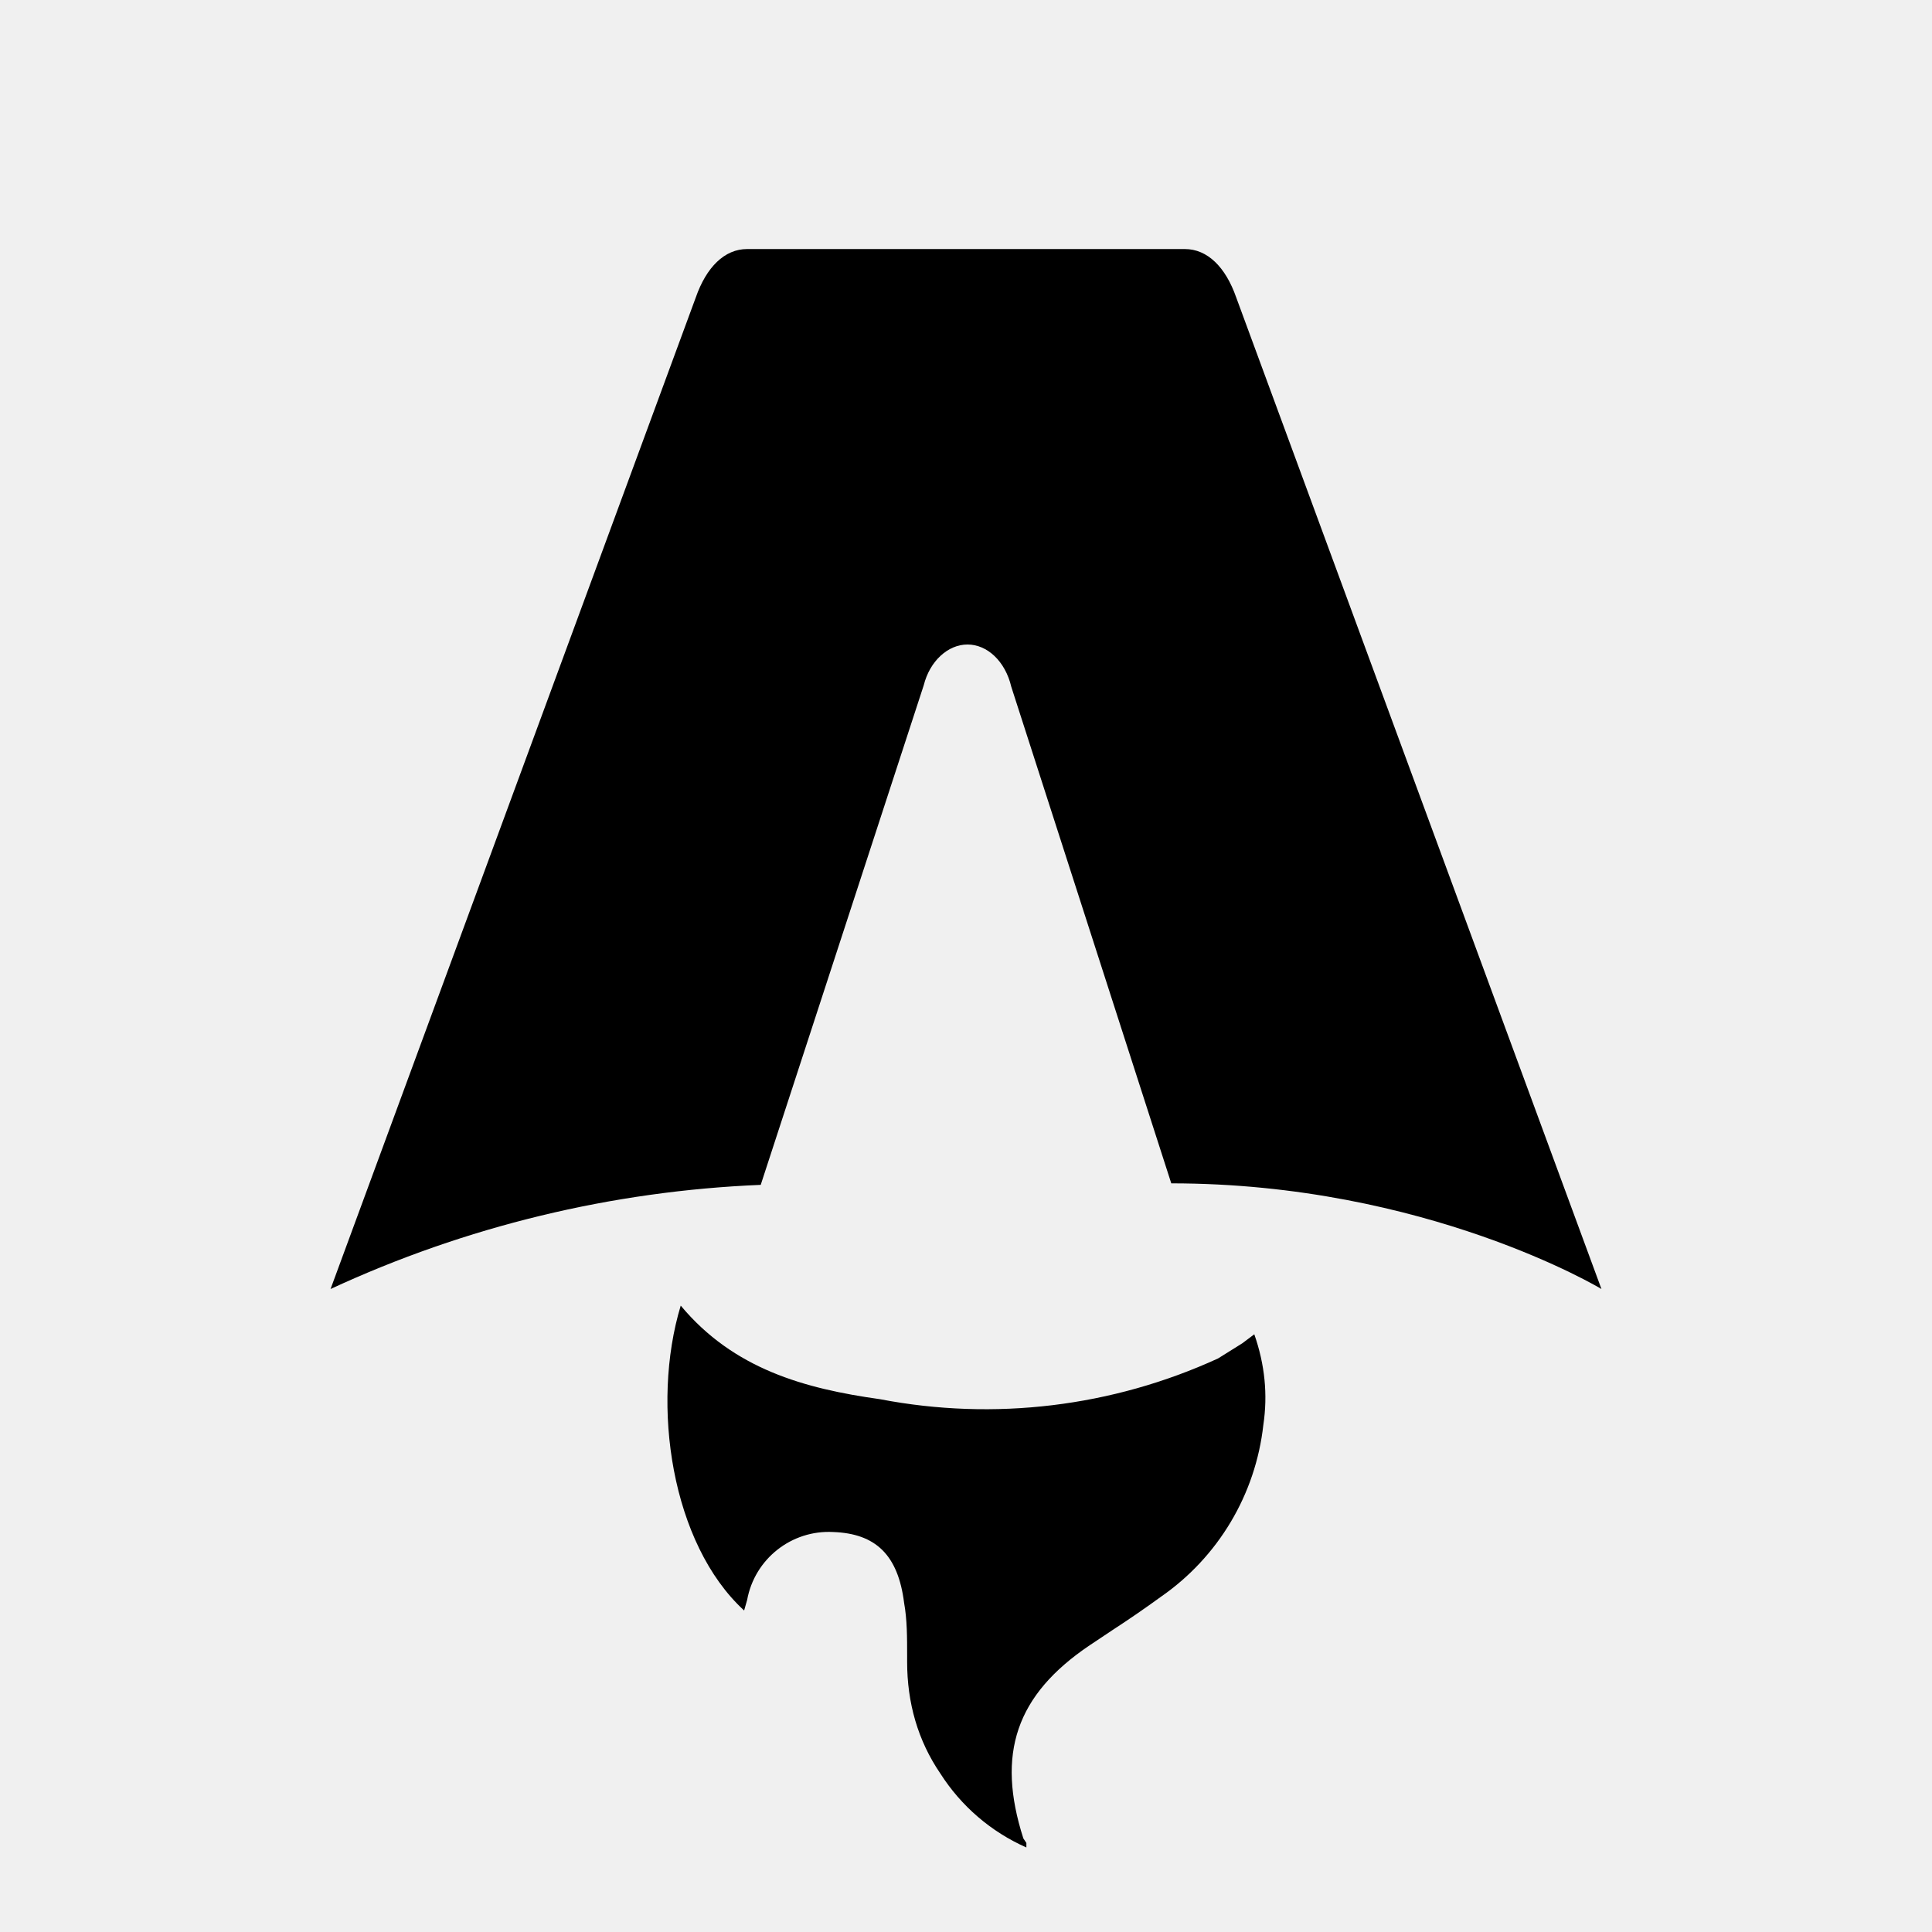
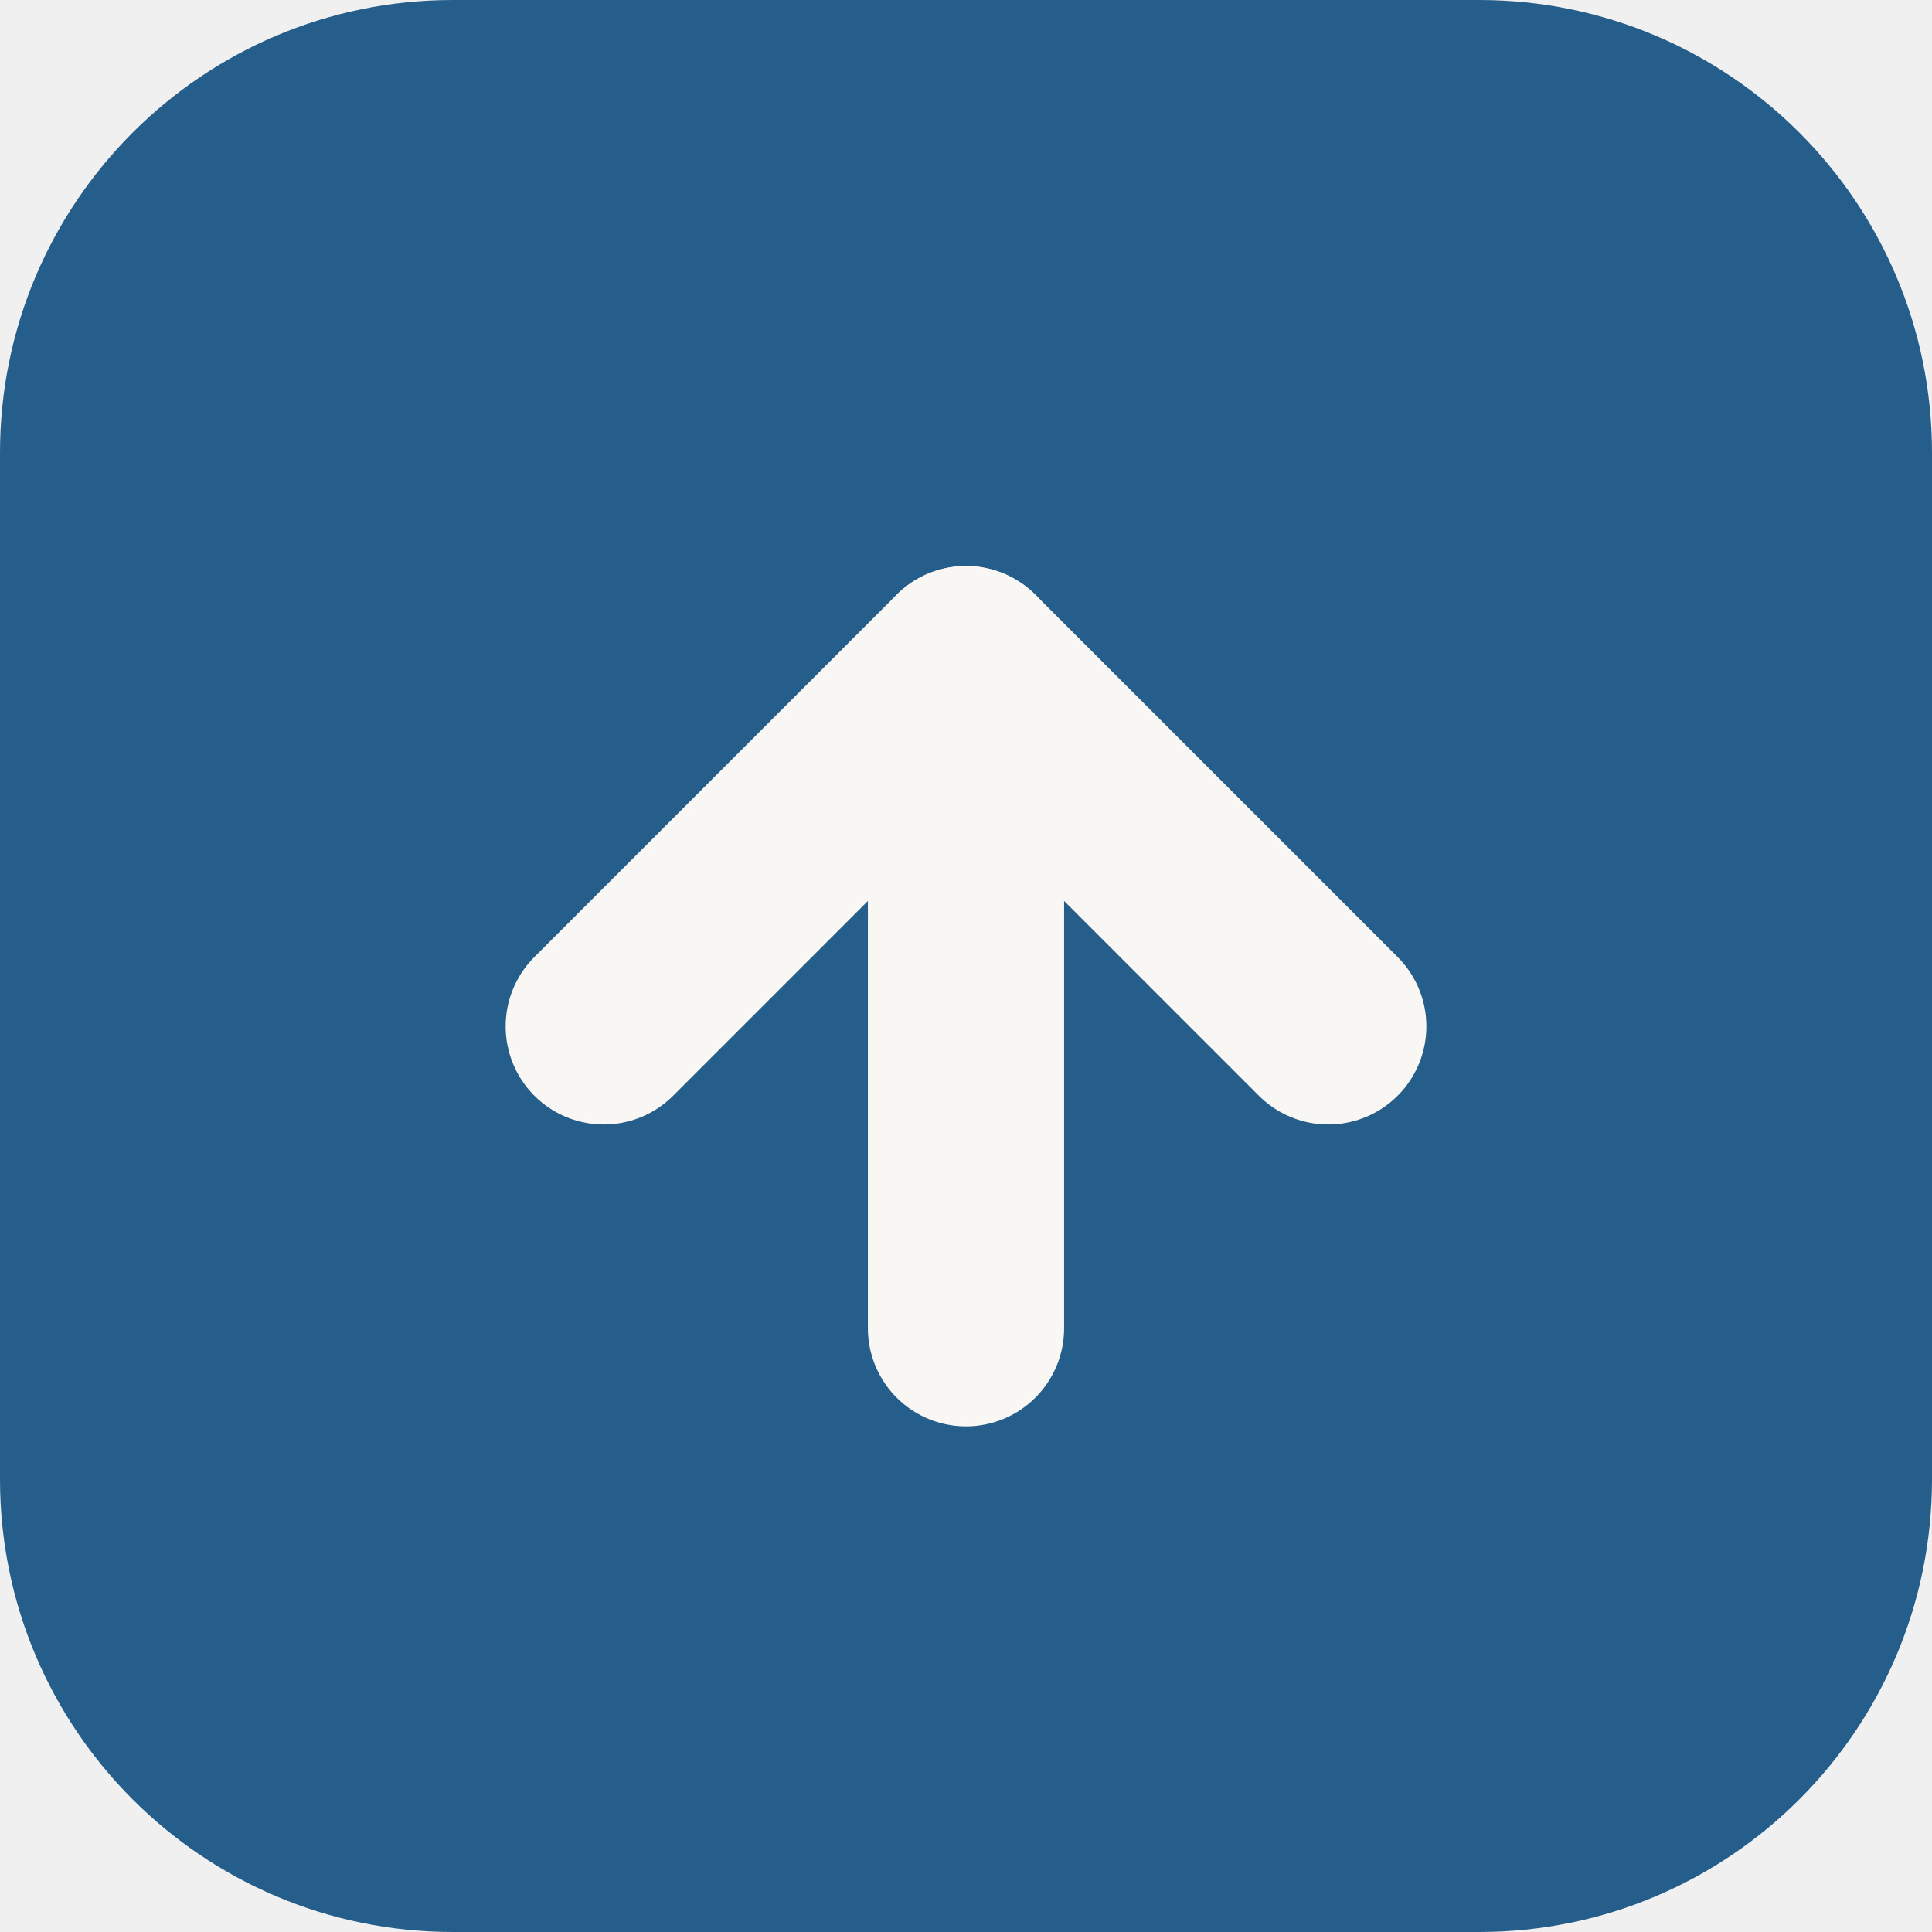
- <svg xmlns="http://www.w3.org/2000/svg" fill="none" viewBox="0 0 128 128">
-   <path d="M50.4 78.5a75.1 75.1 0 0 0-28.5 6.9l24.2-65.7c.7-2 1.9-3.2 3.4-3.2h29c1.5 0 2.7 1.2 3.4 3.2l24.2 65.7s-11.6-7-28.5-7L67 45.5c-.4-1.7-1.6-2.8-2.9-2.8-1.3 0-2.5 1.1-2.9 2.7L50.4 78.5Zm-1.1 28.2Zm-4.2-20.2c-2 6.6-.6 15.8 4.2 20.2a17.5 17.5 0 0 1 .2-.7 5.5 5.5 0 0 1 5.7-4.5c2.8.1 4.3 1.5 4.7 4.7.2 1.1.2 2.3.2 3.5v.4c0 2.7.7 5.2 2.2 7.4a13 13 0 0 0 5.7 4.9v-.3l-.2-.3c-1.8-5.6-.5-9.5 4.4-12.8l1.5-1a73 73 0 0 0 3.2-2.2 16 16 0 0 0 6.8-11.4c.3-2 .1-4-.6-6l-.8.6-1.6 1a37 37 0 0 1-22.4 2.7c-5-.7-9.7-2-13.2-6.2Z" />
-   <style>
-         path { fill: #000; }
-         @media (prefers-color-scheme: dark) {
-             path { fill: #FFF; }
-         }
-     </style>
+ <svg xmlns="http://www.w3.org/2000/svg" viewBox="0 0 128 128" role="img" aria-label="Upwire">
+   <rect width="128" height="128" rx="30" fill="#255e8a" />
+   <g fill="none" stroke="#f8f7f4" stroke-width="13" stroke-linecap="round" stroke-linejoin="round">
+     <path d="M40 68 64 44l24 24" />
+     <path d="M64 44v44" />
+   </g>
</svg>
